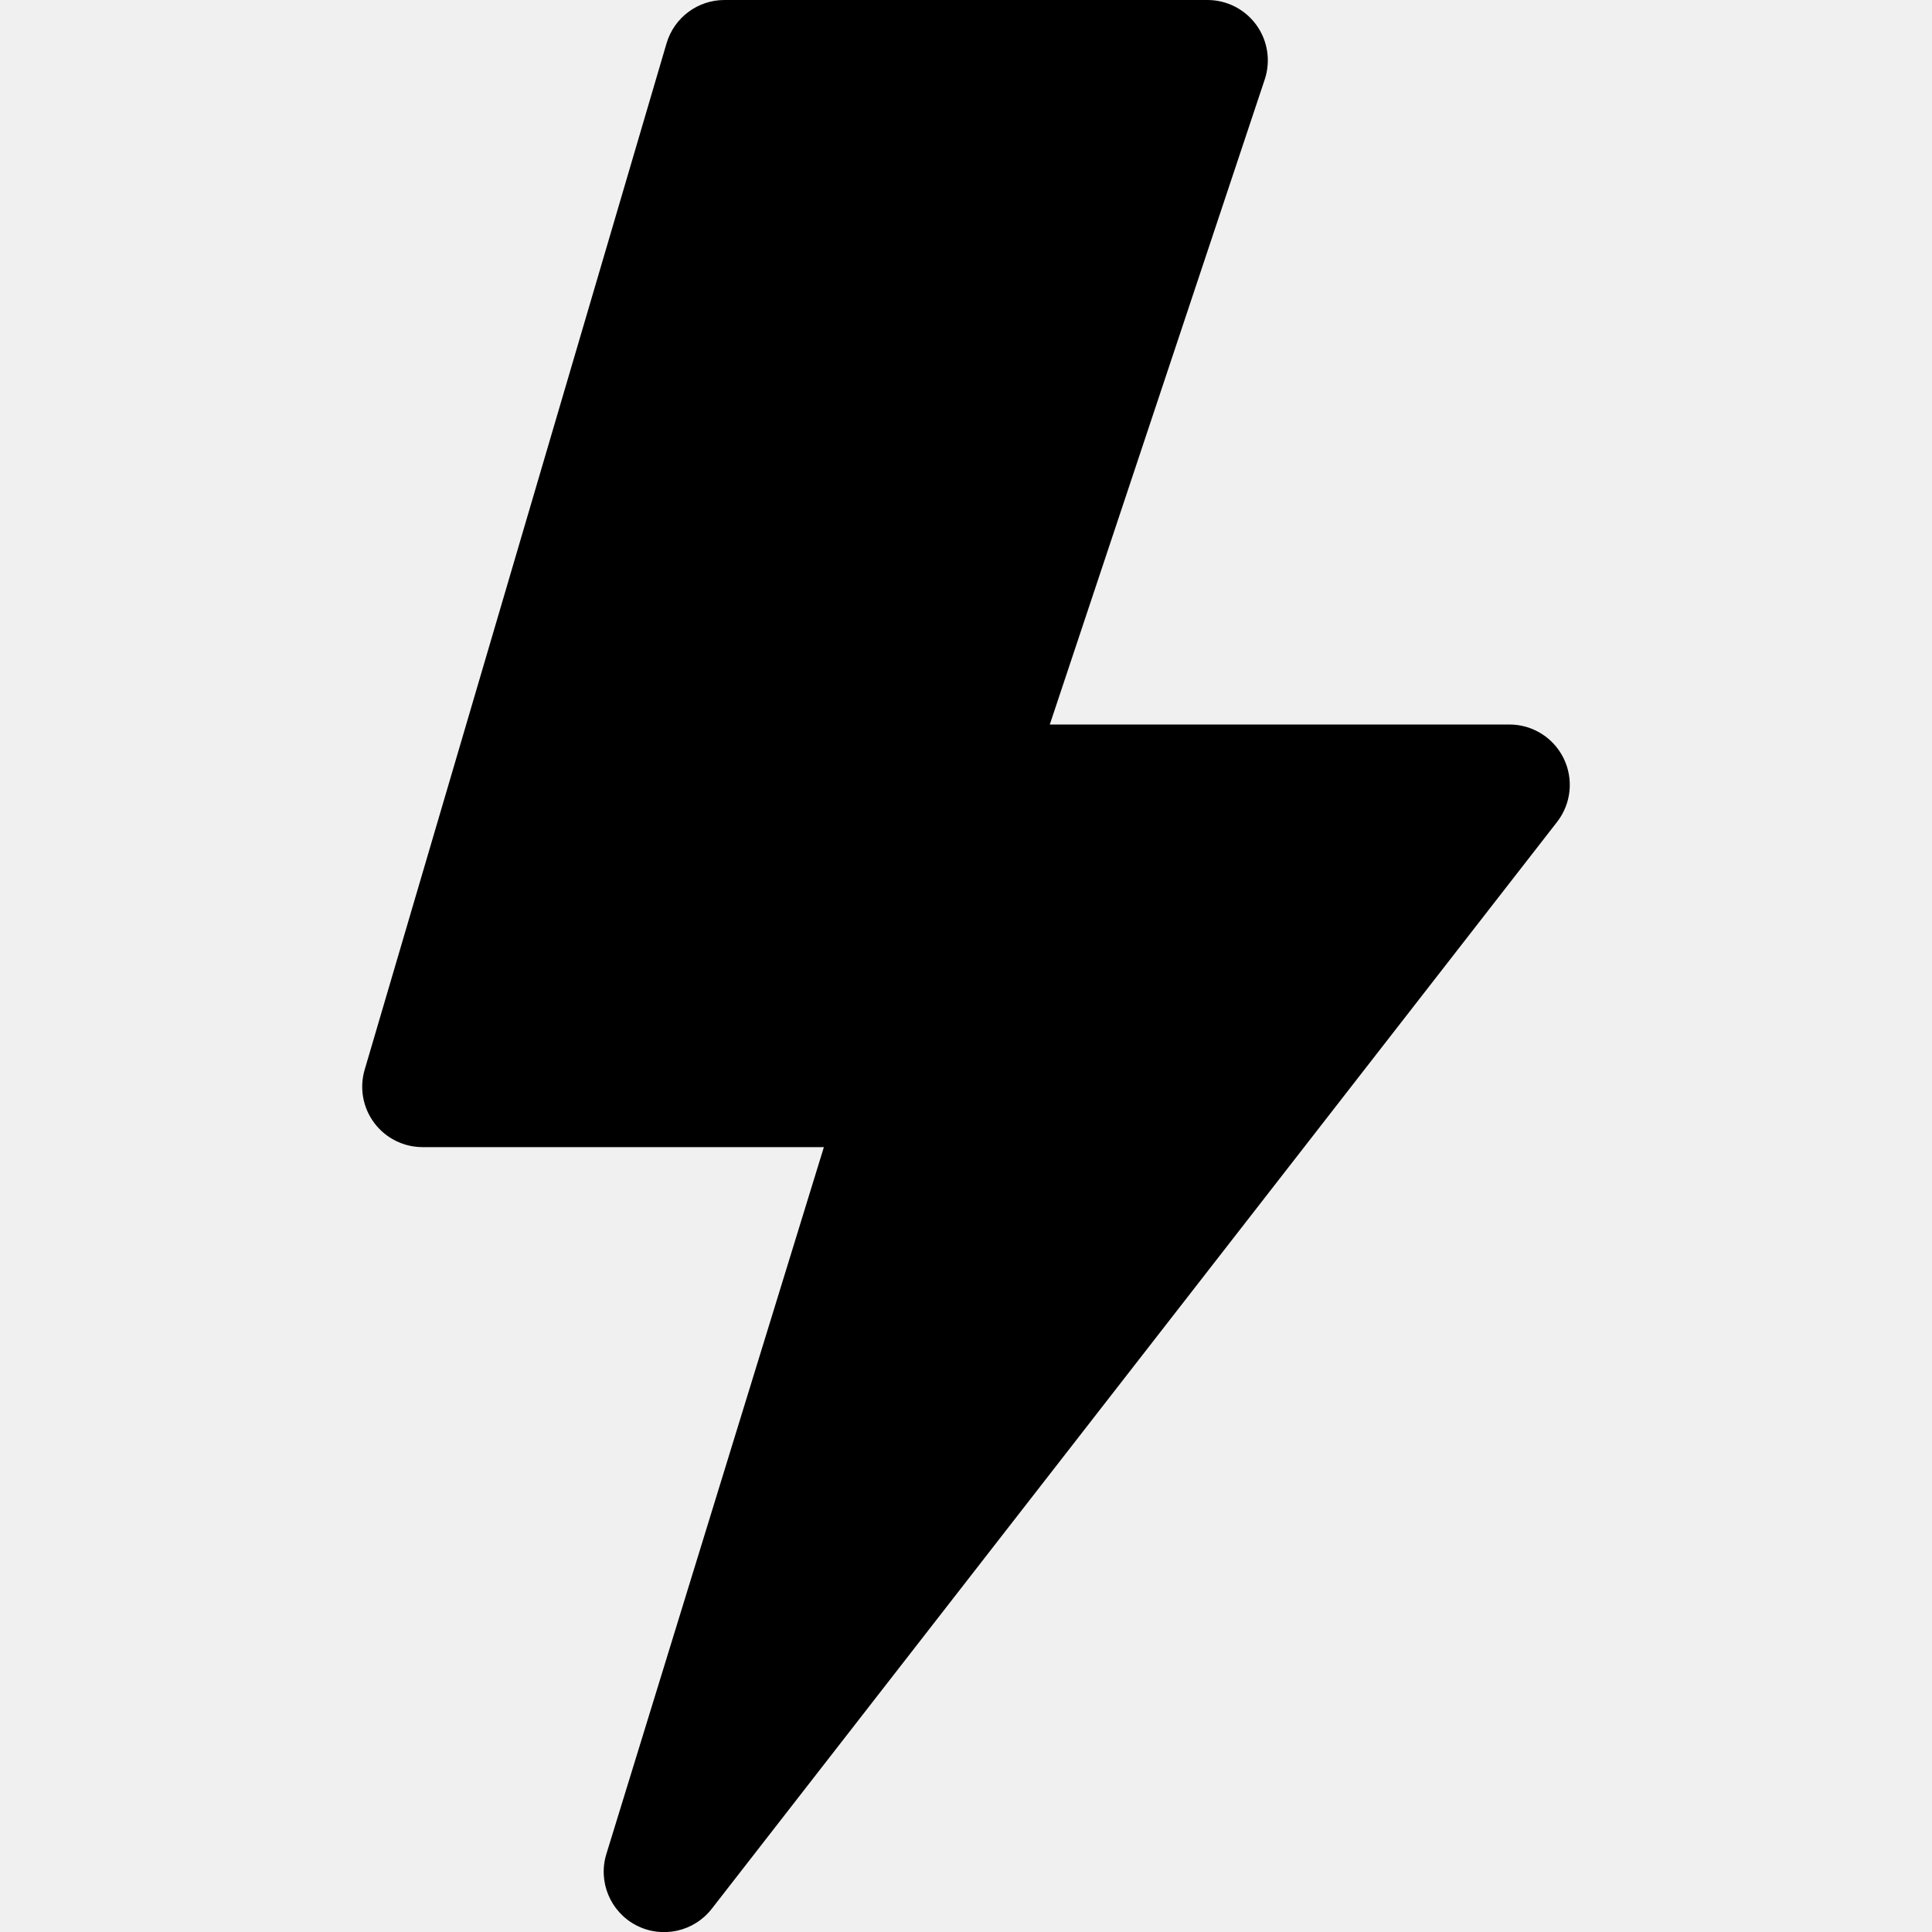
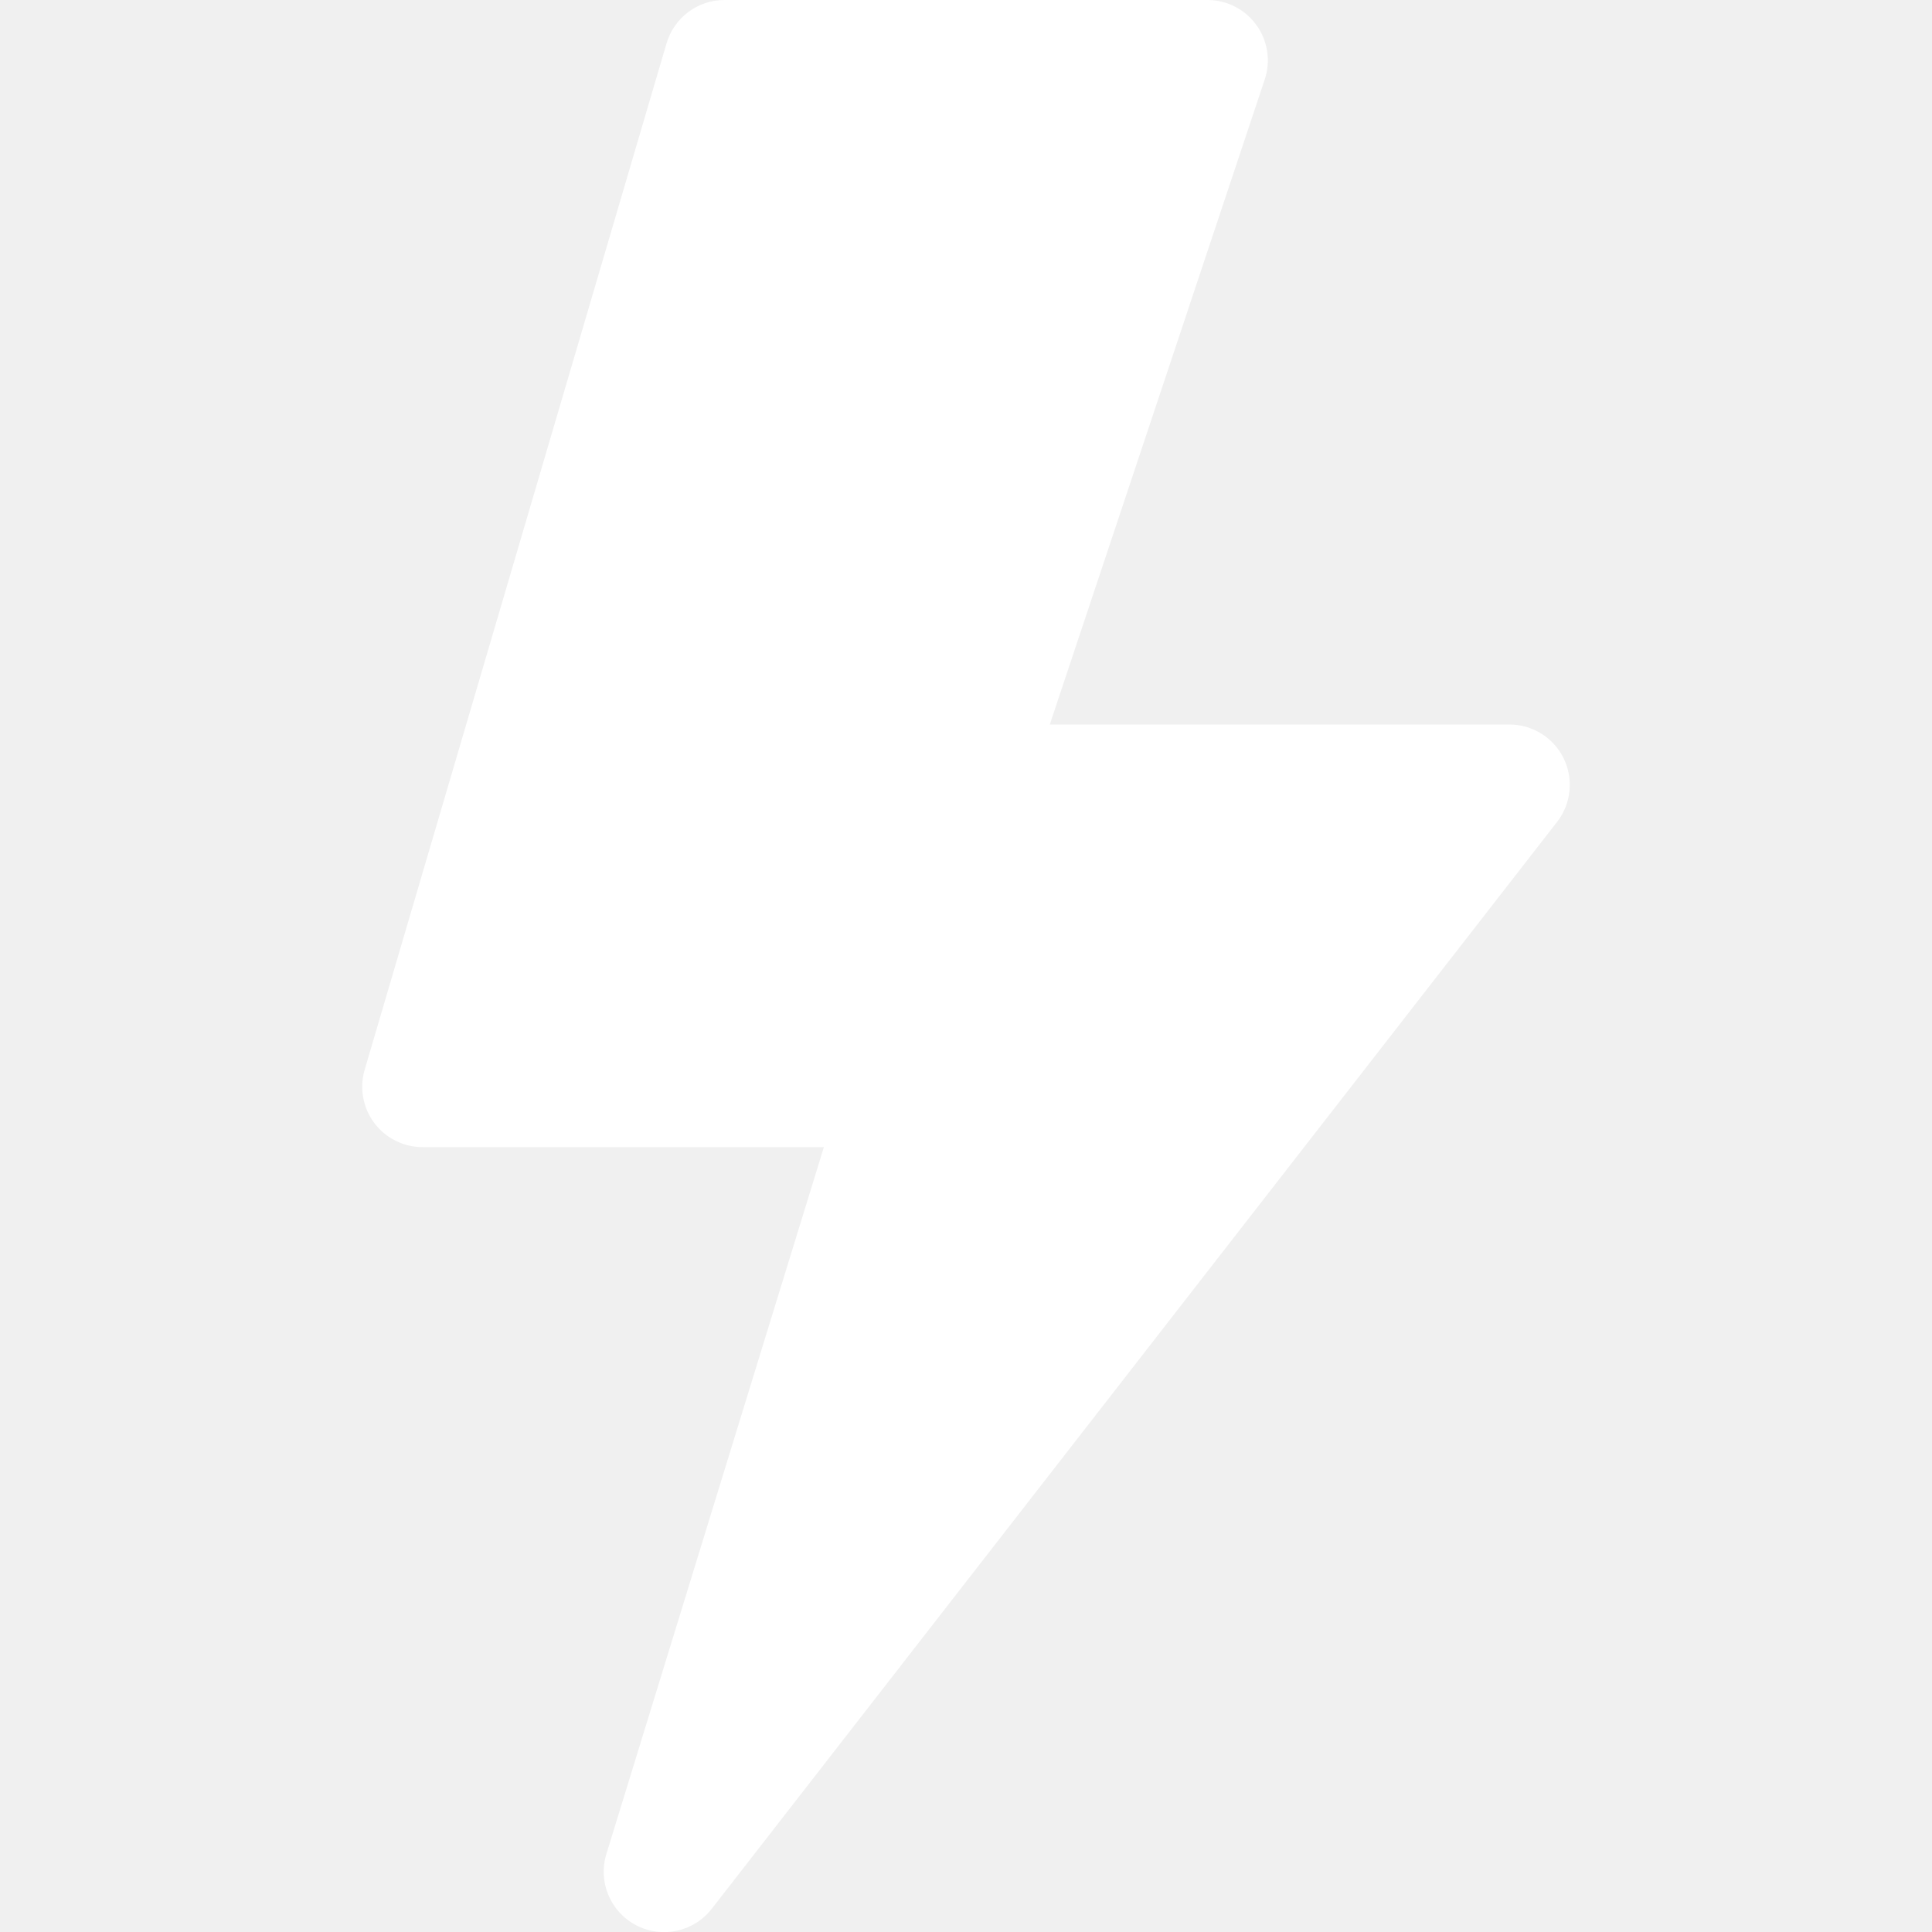
- <svg xmlns="http://www.w3.org/2000/svg" width="16" height="16" fill="currentColor" class="bi bi-lightning-fill" viewBox="0 0 16 16">
+ <svg xmlns="http://www.w3.org/2000/svg" width="16" height="16" fill="white" class="bi bi-lightning-fill" viewBox="0 0 16 16">
  <path d="M5.52.359A.5.5 0 0 1 6 0h4a.5.5 0 0 1 .474.658L8.694 6H12.5a.5.5 0 0 1 .395.807l-7 9a.5.5 0 0 1-.873-.454L6.823 9.5H3.5a.5.5 0 0 1-.48-.641l2.5-8.5z" />
</svg>
